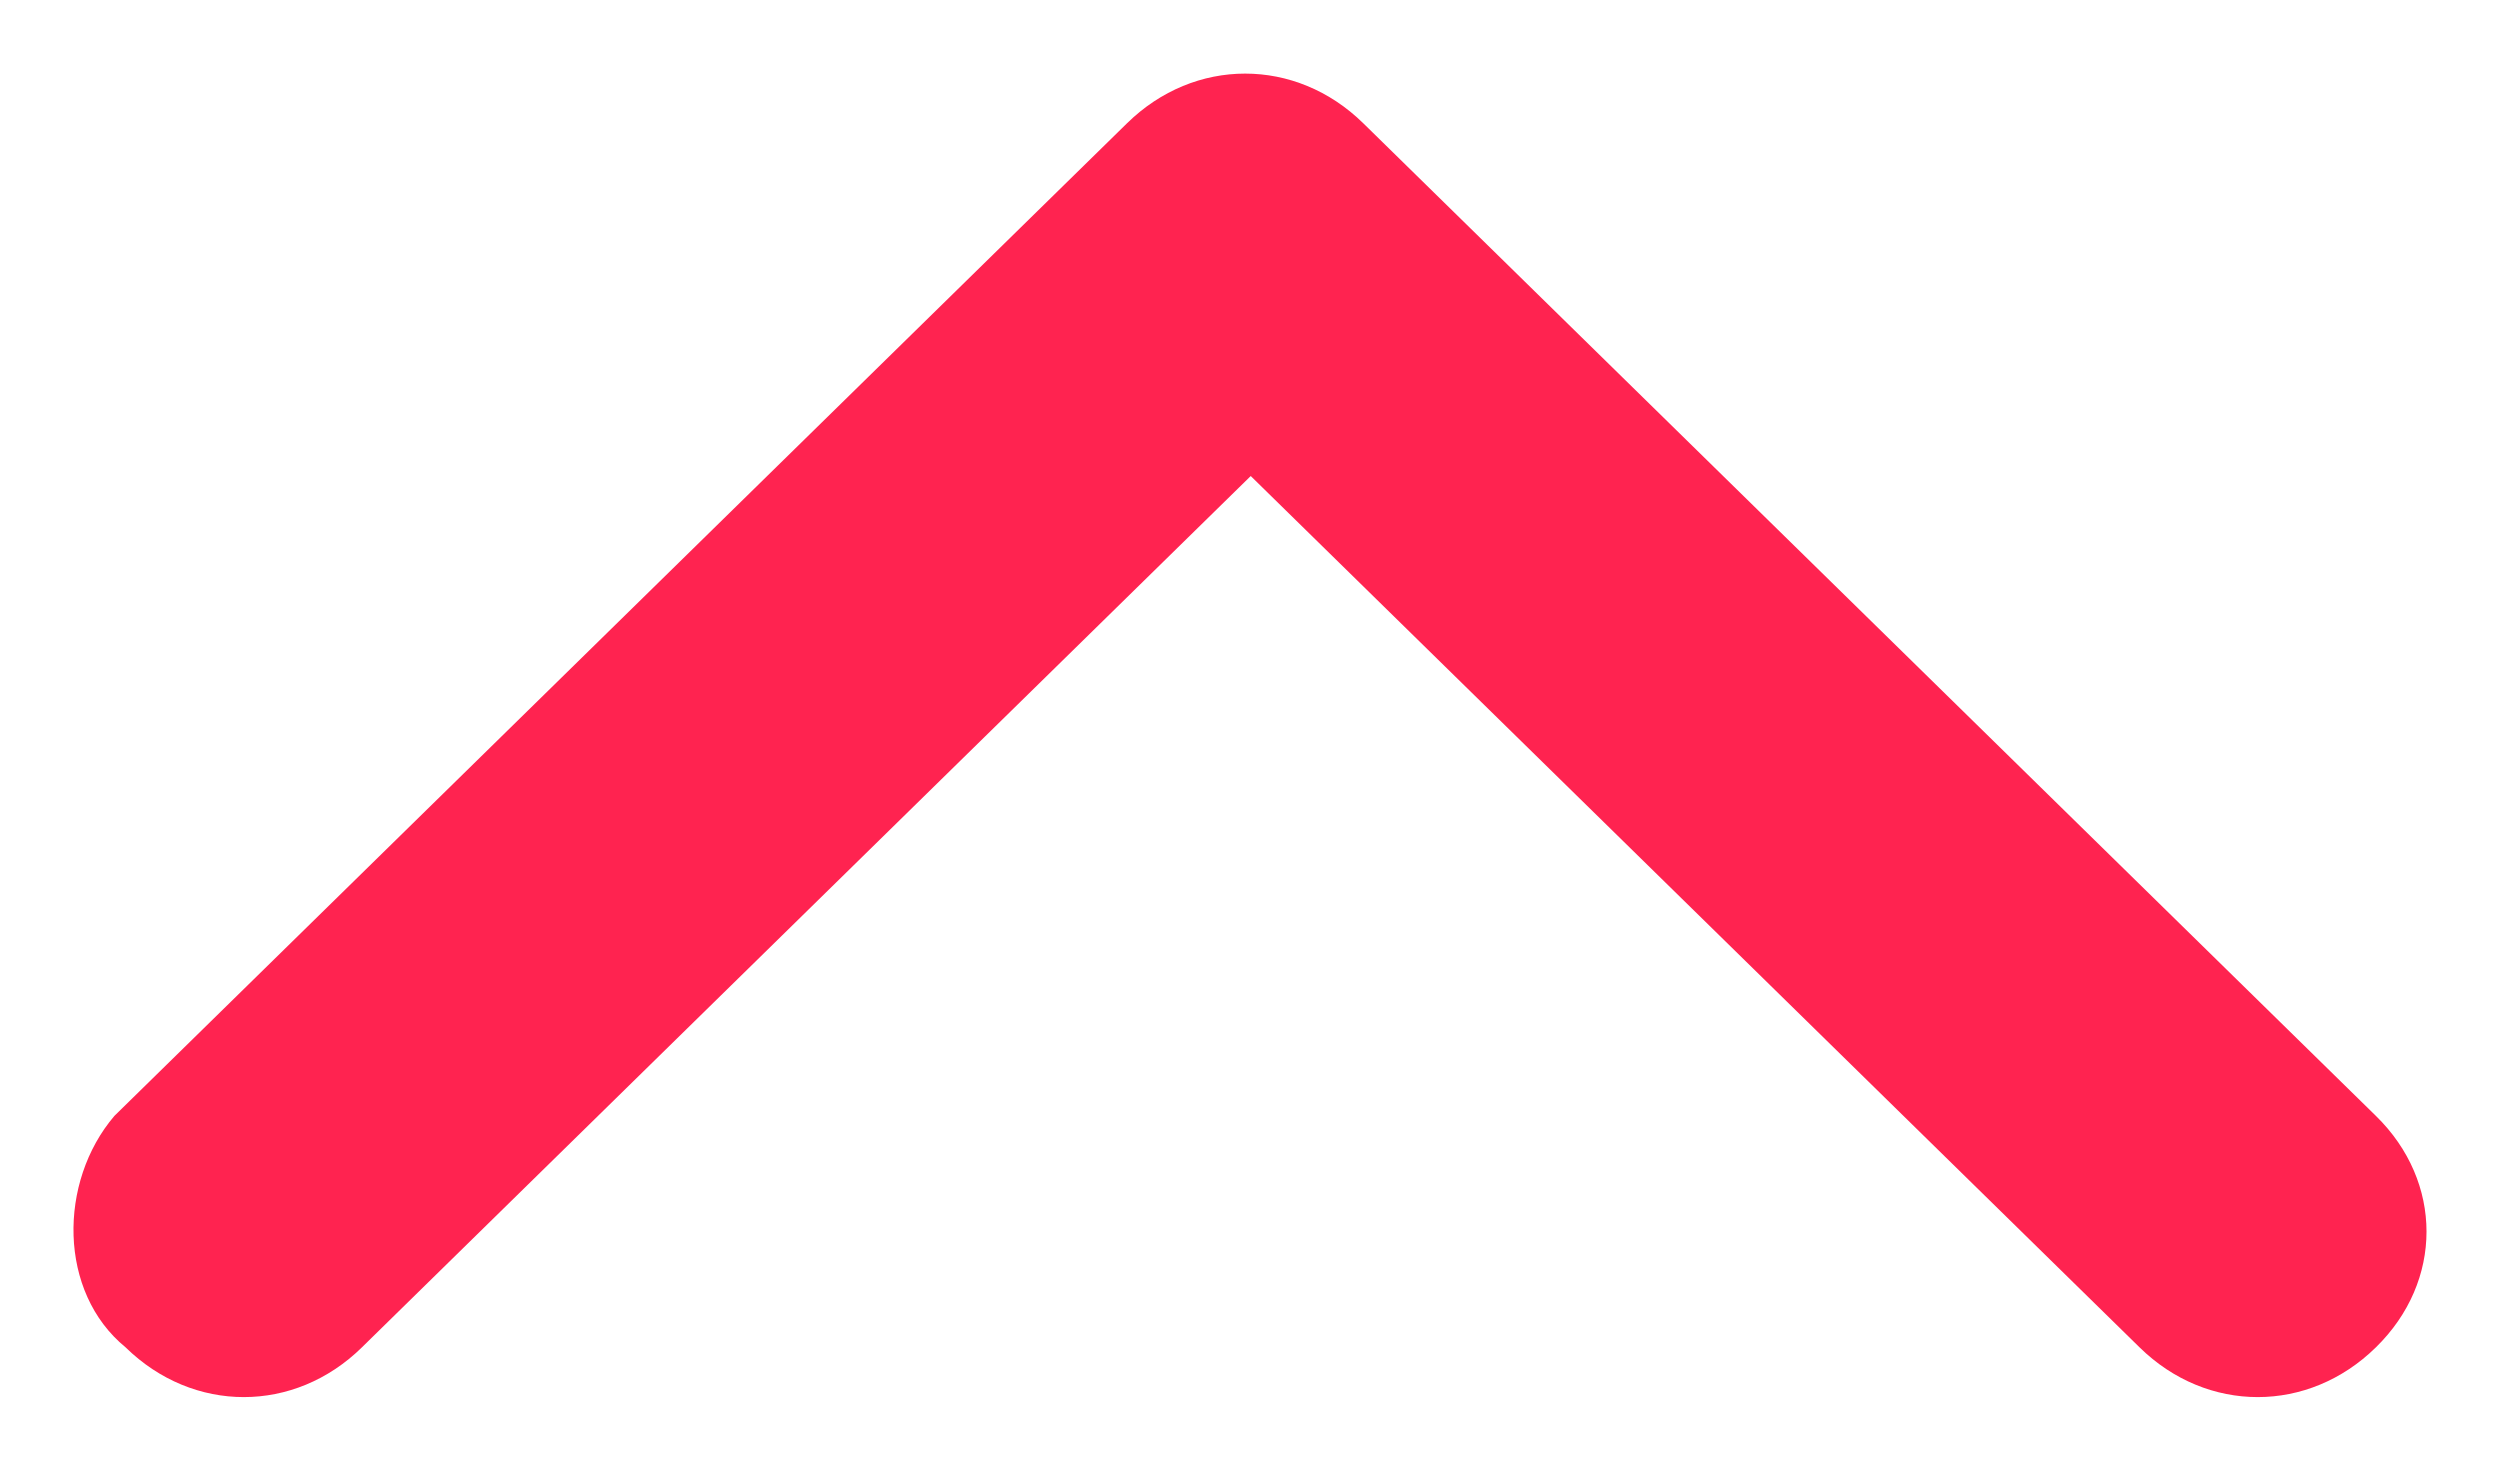
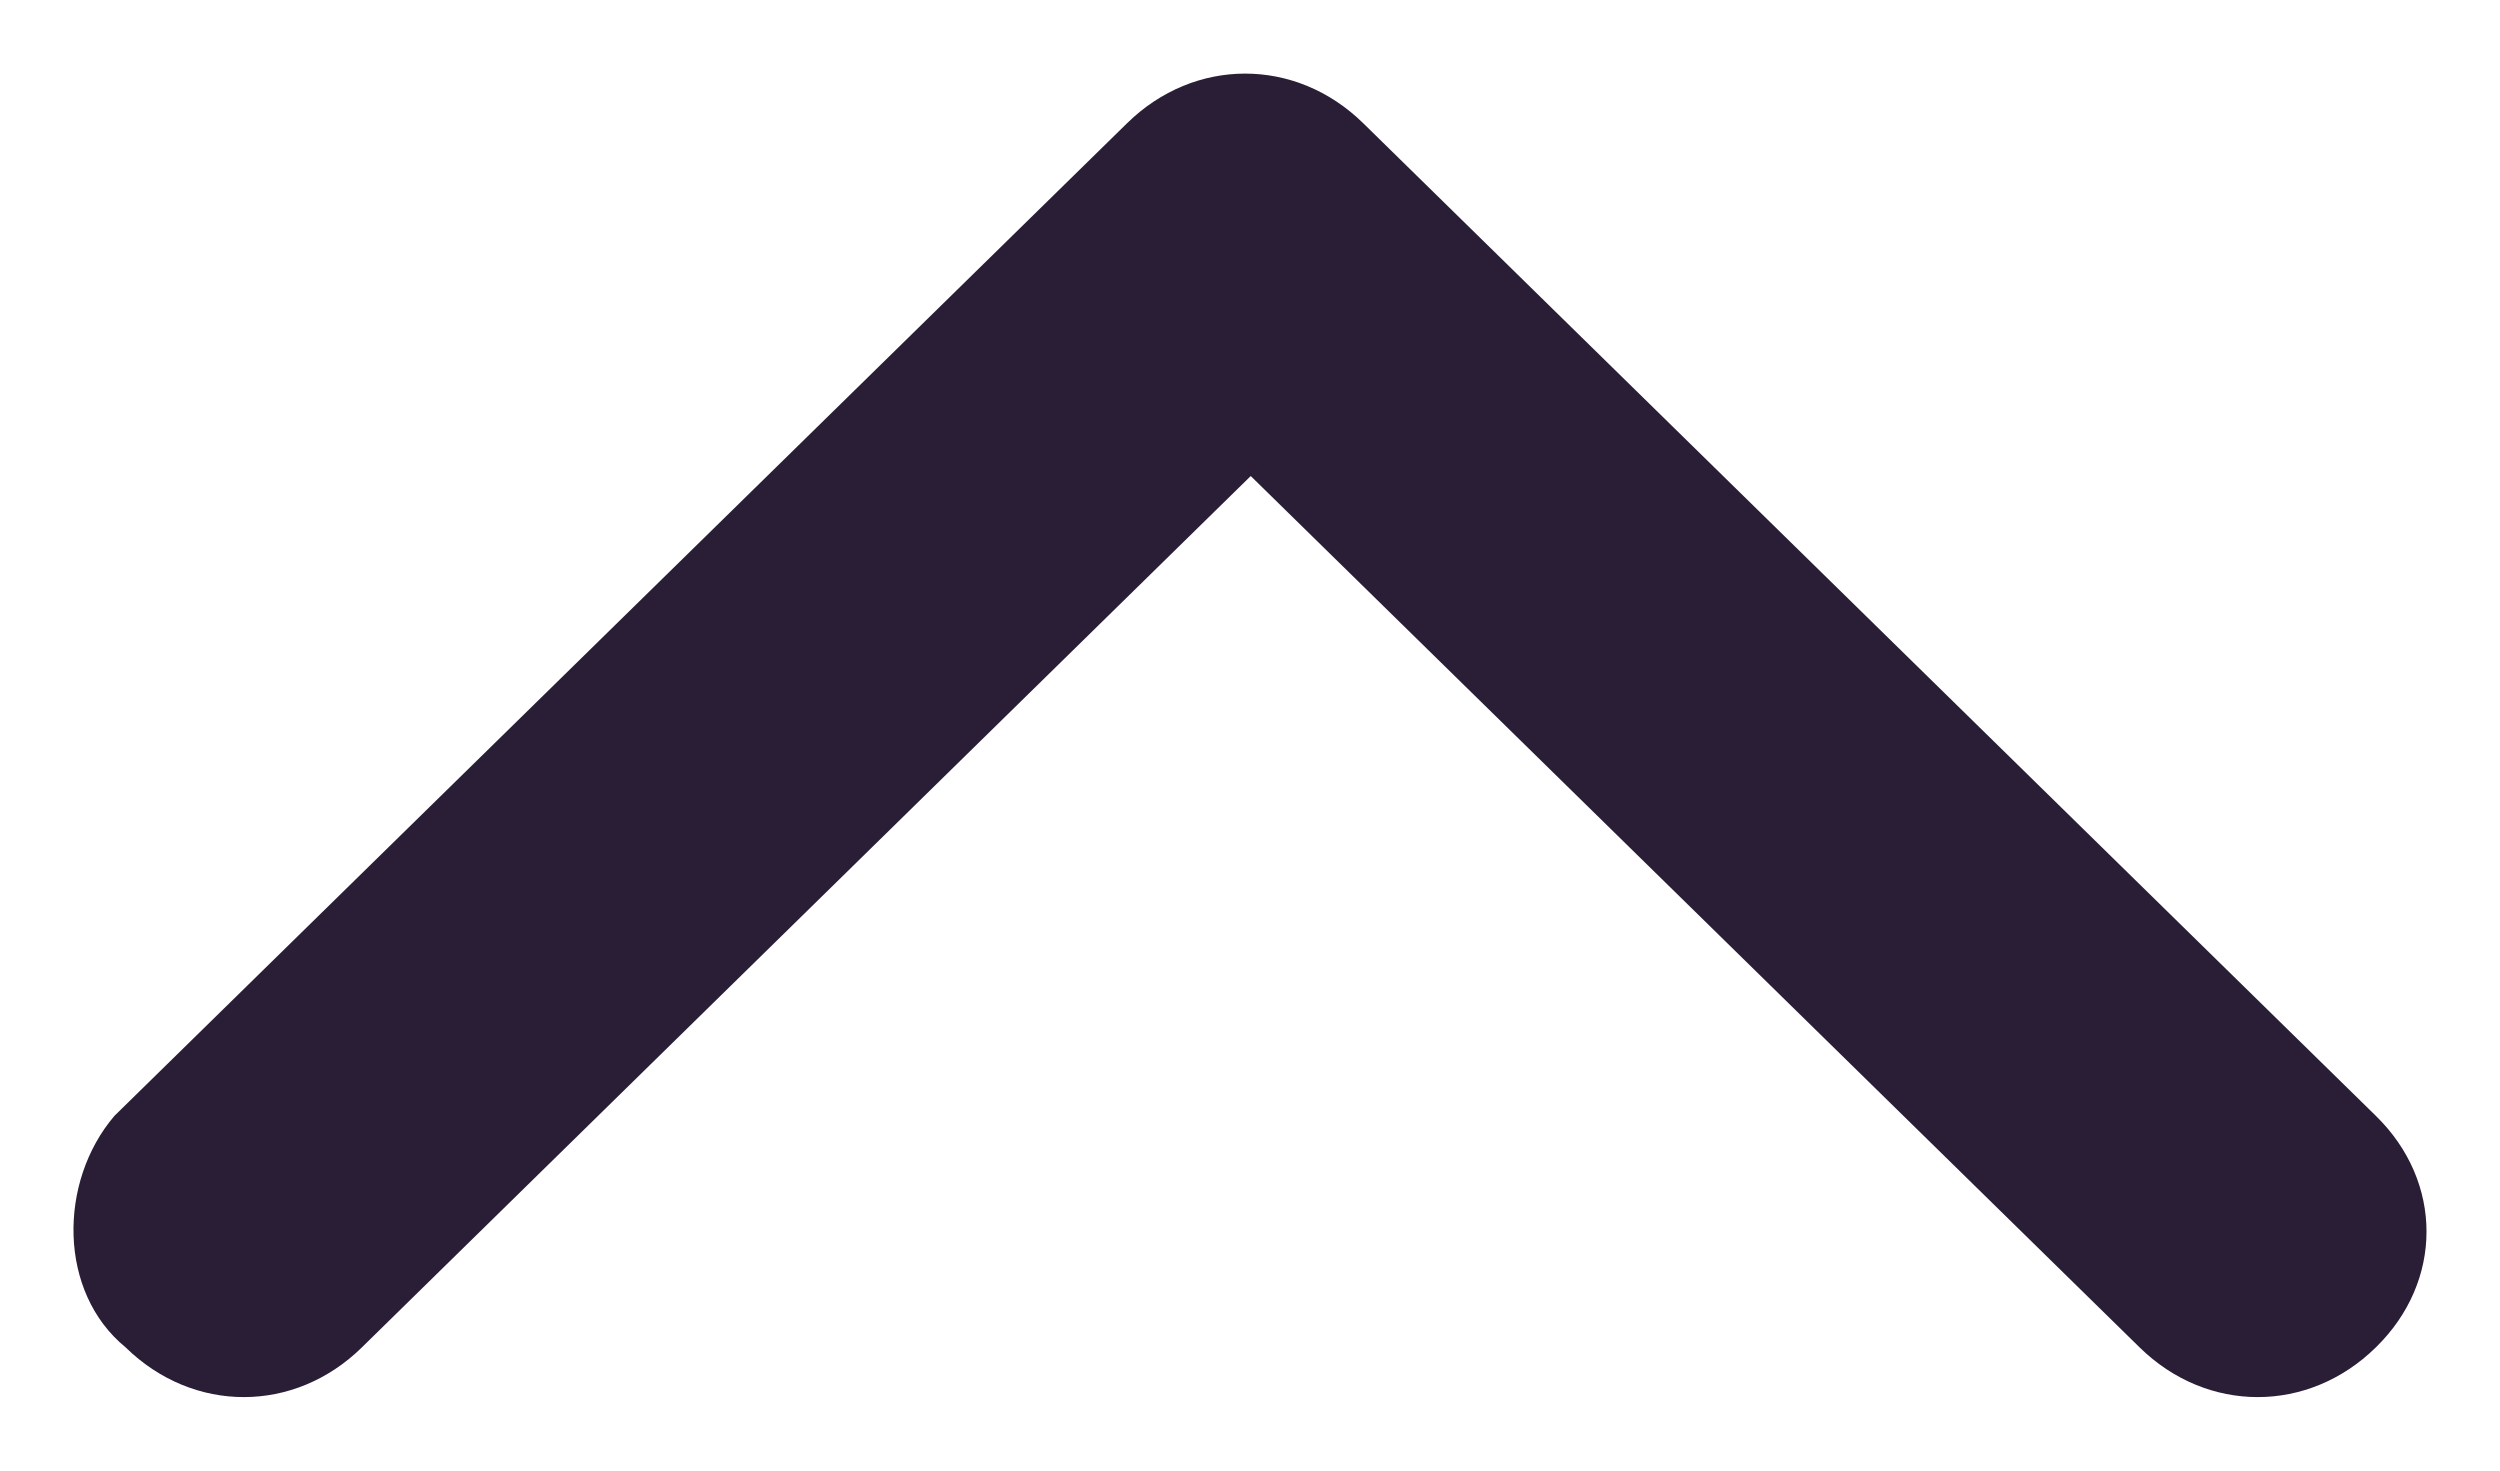
<svg xmlns="http://www.w3.org/2000/svg" width="17" height="10" viewBox="0 0 17 10" fill="none">
-   <path d="M8.505 3.237L2.461 9.162C2.002 9.613 1.314 9.613 0.854 9.162C0.395 8.787 0.395 8.037 0.778 7.588L7.664 0.838C8.123 0.388 8.811 0.388 9.27 0.838L16.156 7.588C16.615 8.037 16.615 8.713 16.156 9.162C15.697 9.613 15.008 9.613 14.549 9.162L8.505 3.237Z" fill="#FF2350" />
+   <path d="M8.505 3.237L2.461 9.162C2.002 9.613 1.314 9.613 0.854 9.162C0.395 8.787 0.395 8.037 0.778 7.588L7.664 0.838C8.123 0.388 8.811 0.388 9.27 0.838L16.156 7.588C16.615 8.037 16.615 8.713 16.156 9.162C15.697 9.613 15.008 9.613 14.549 9.162L8.505 3.237Z" fill="#291E35" />
</svg>
